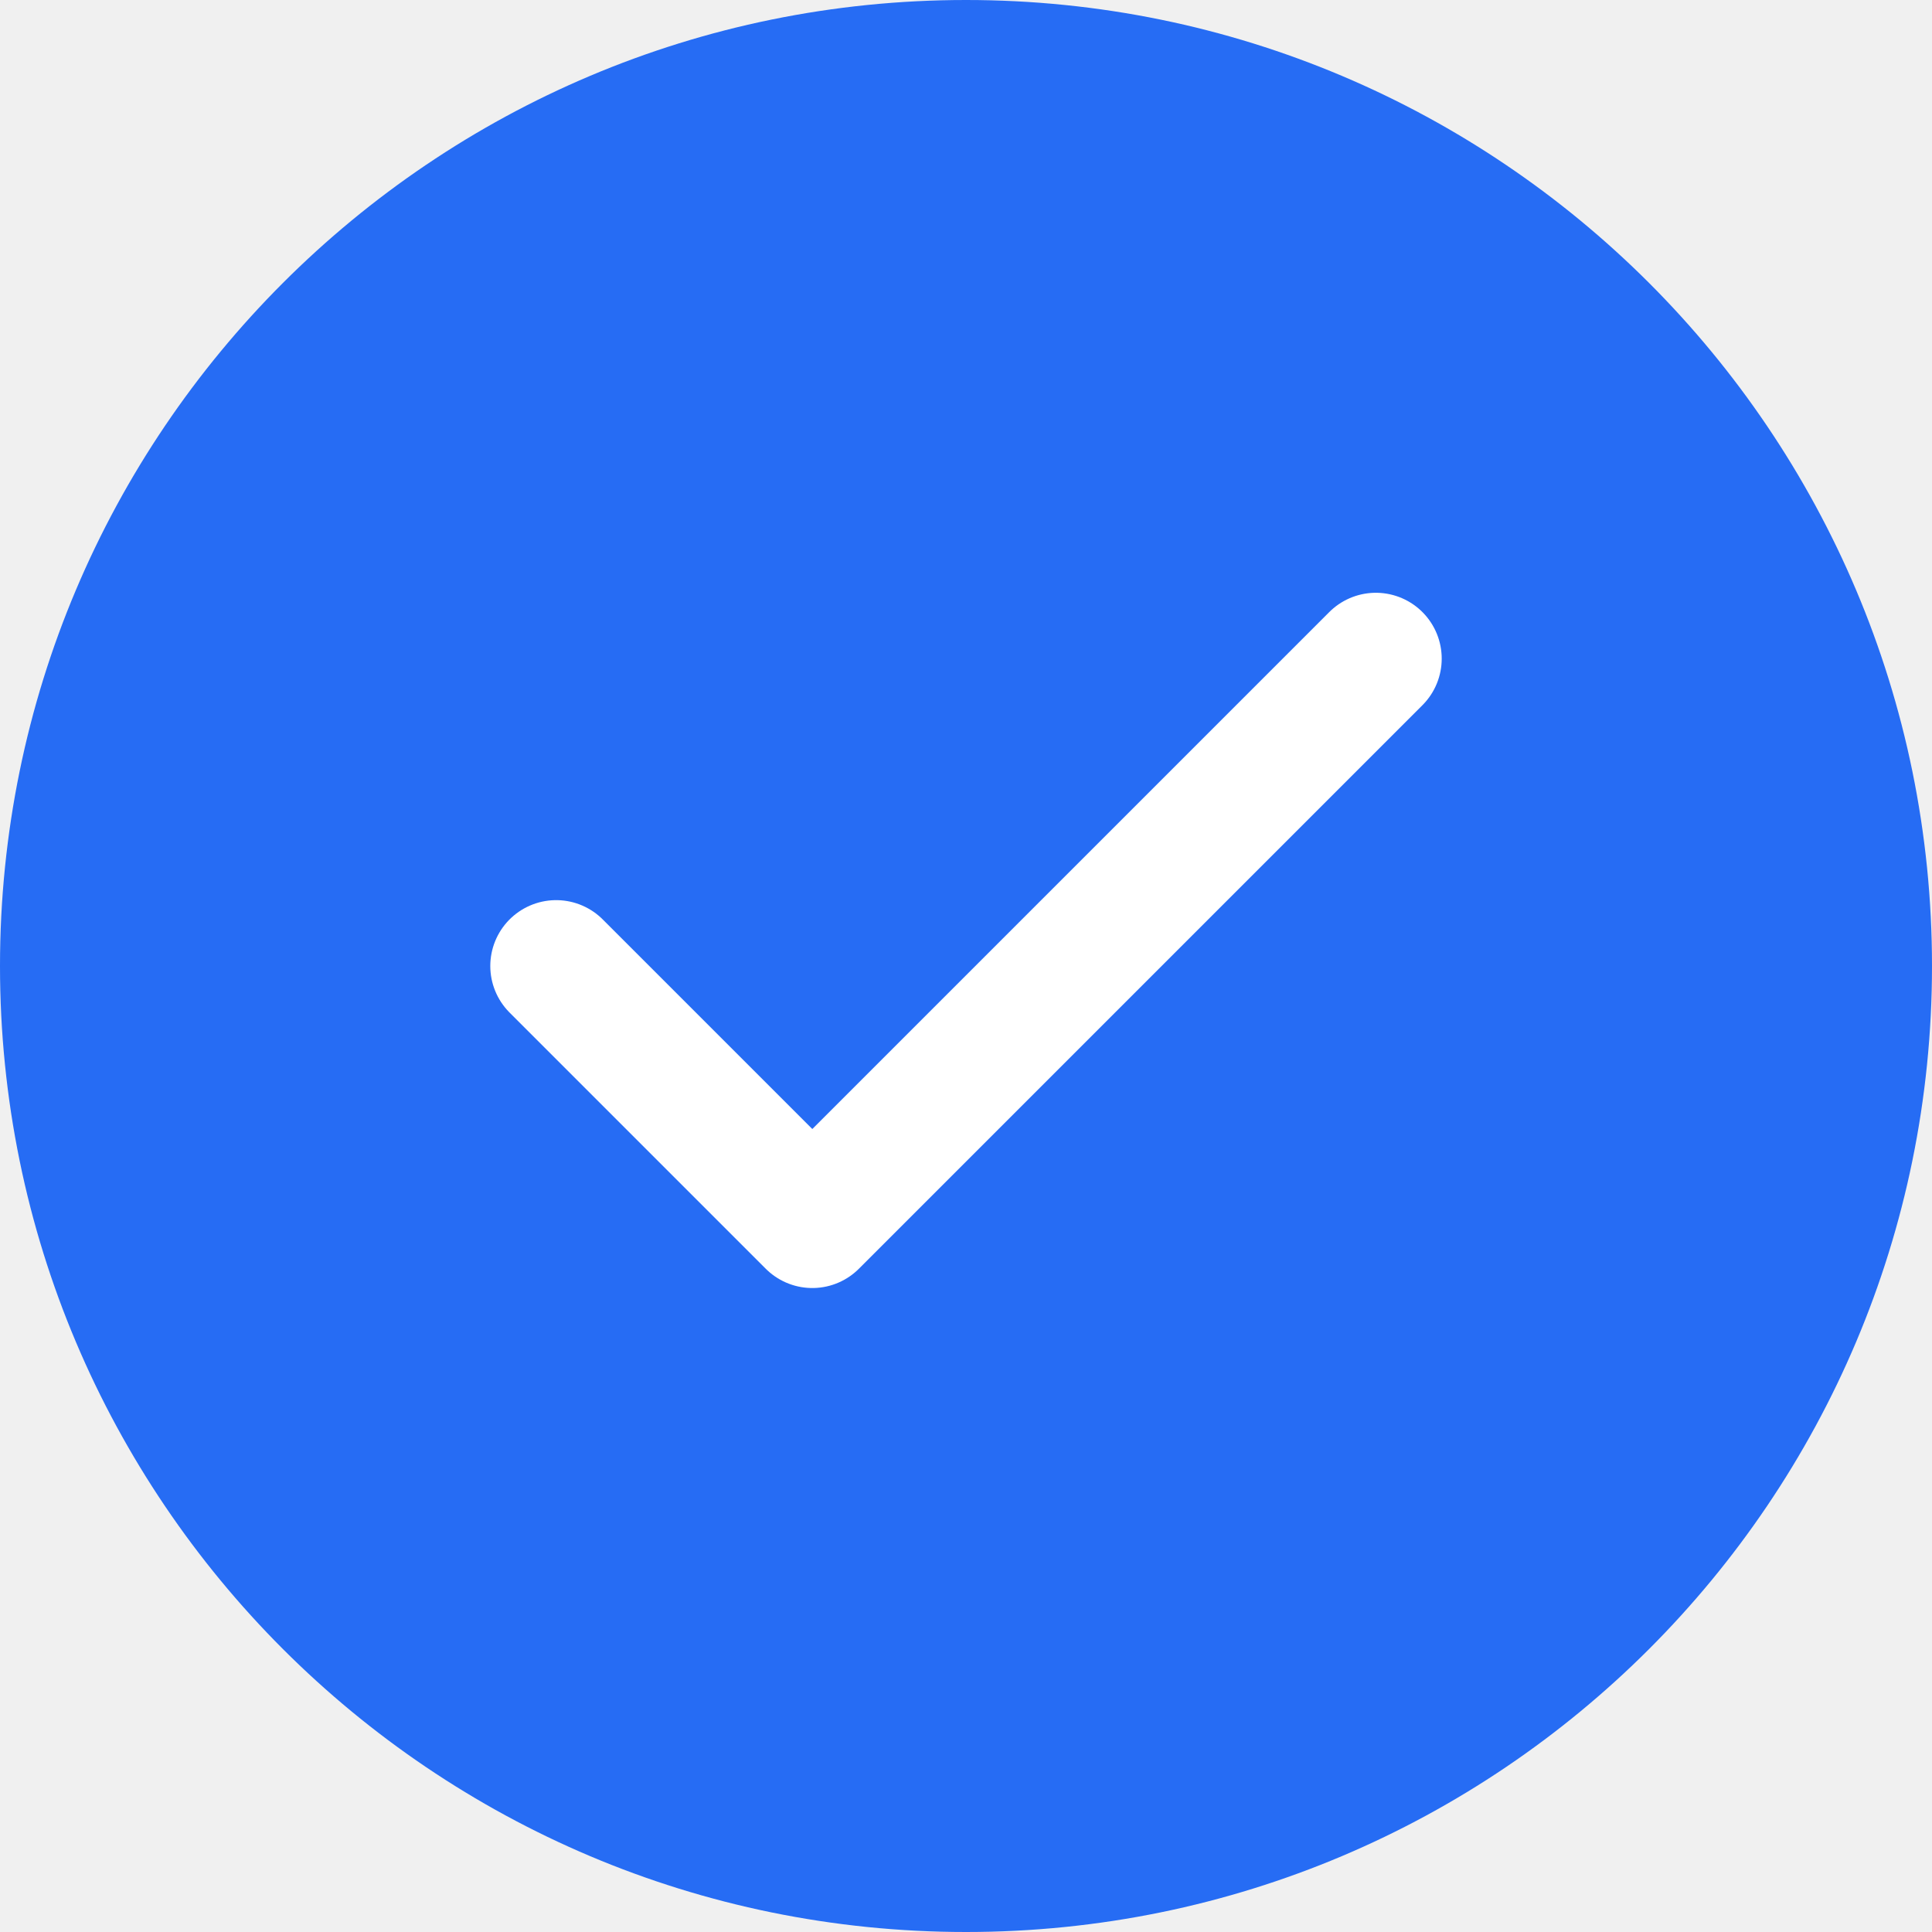
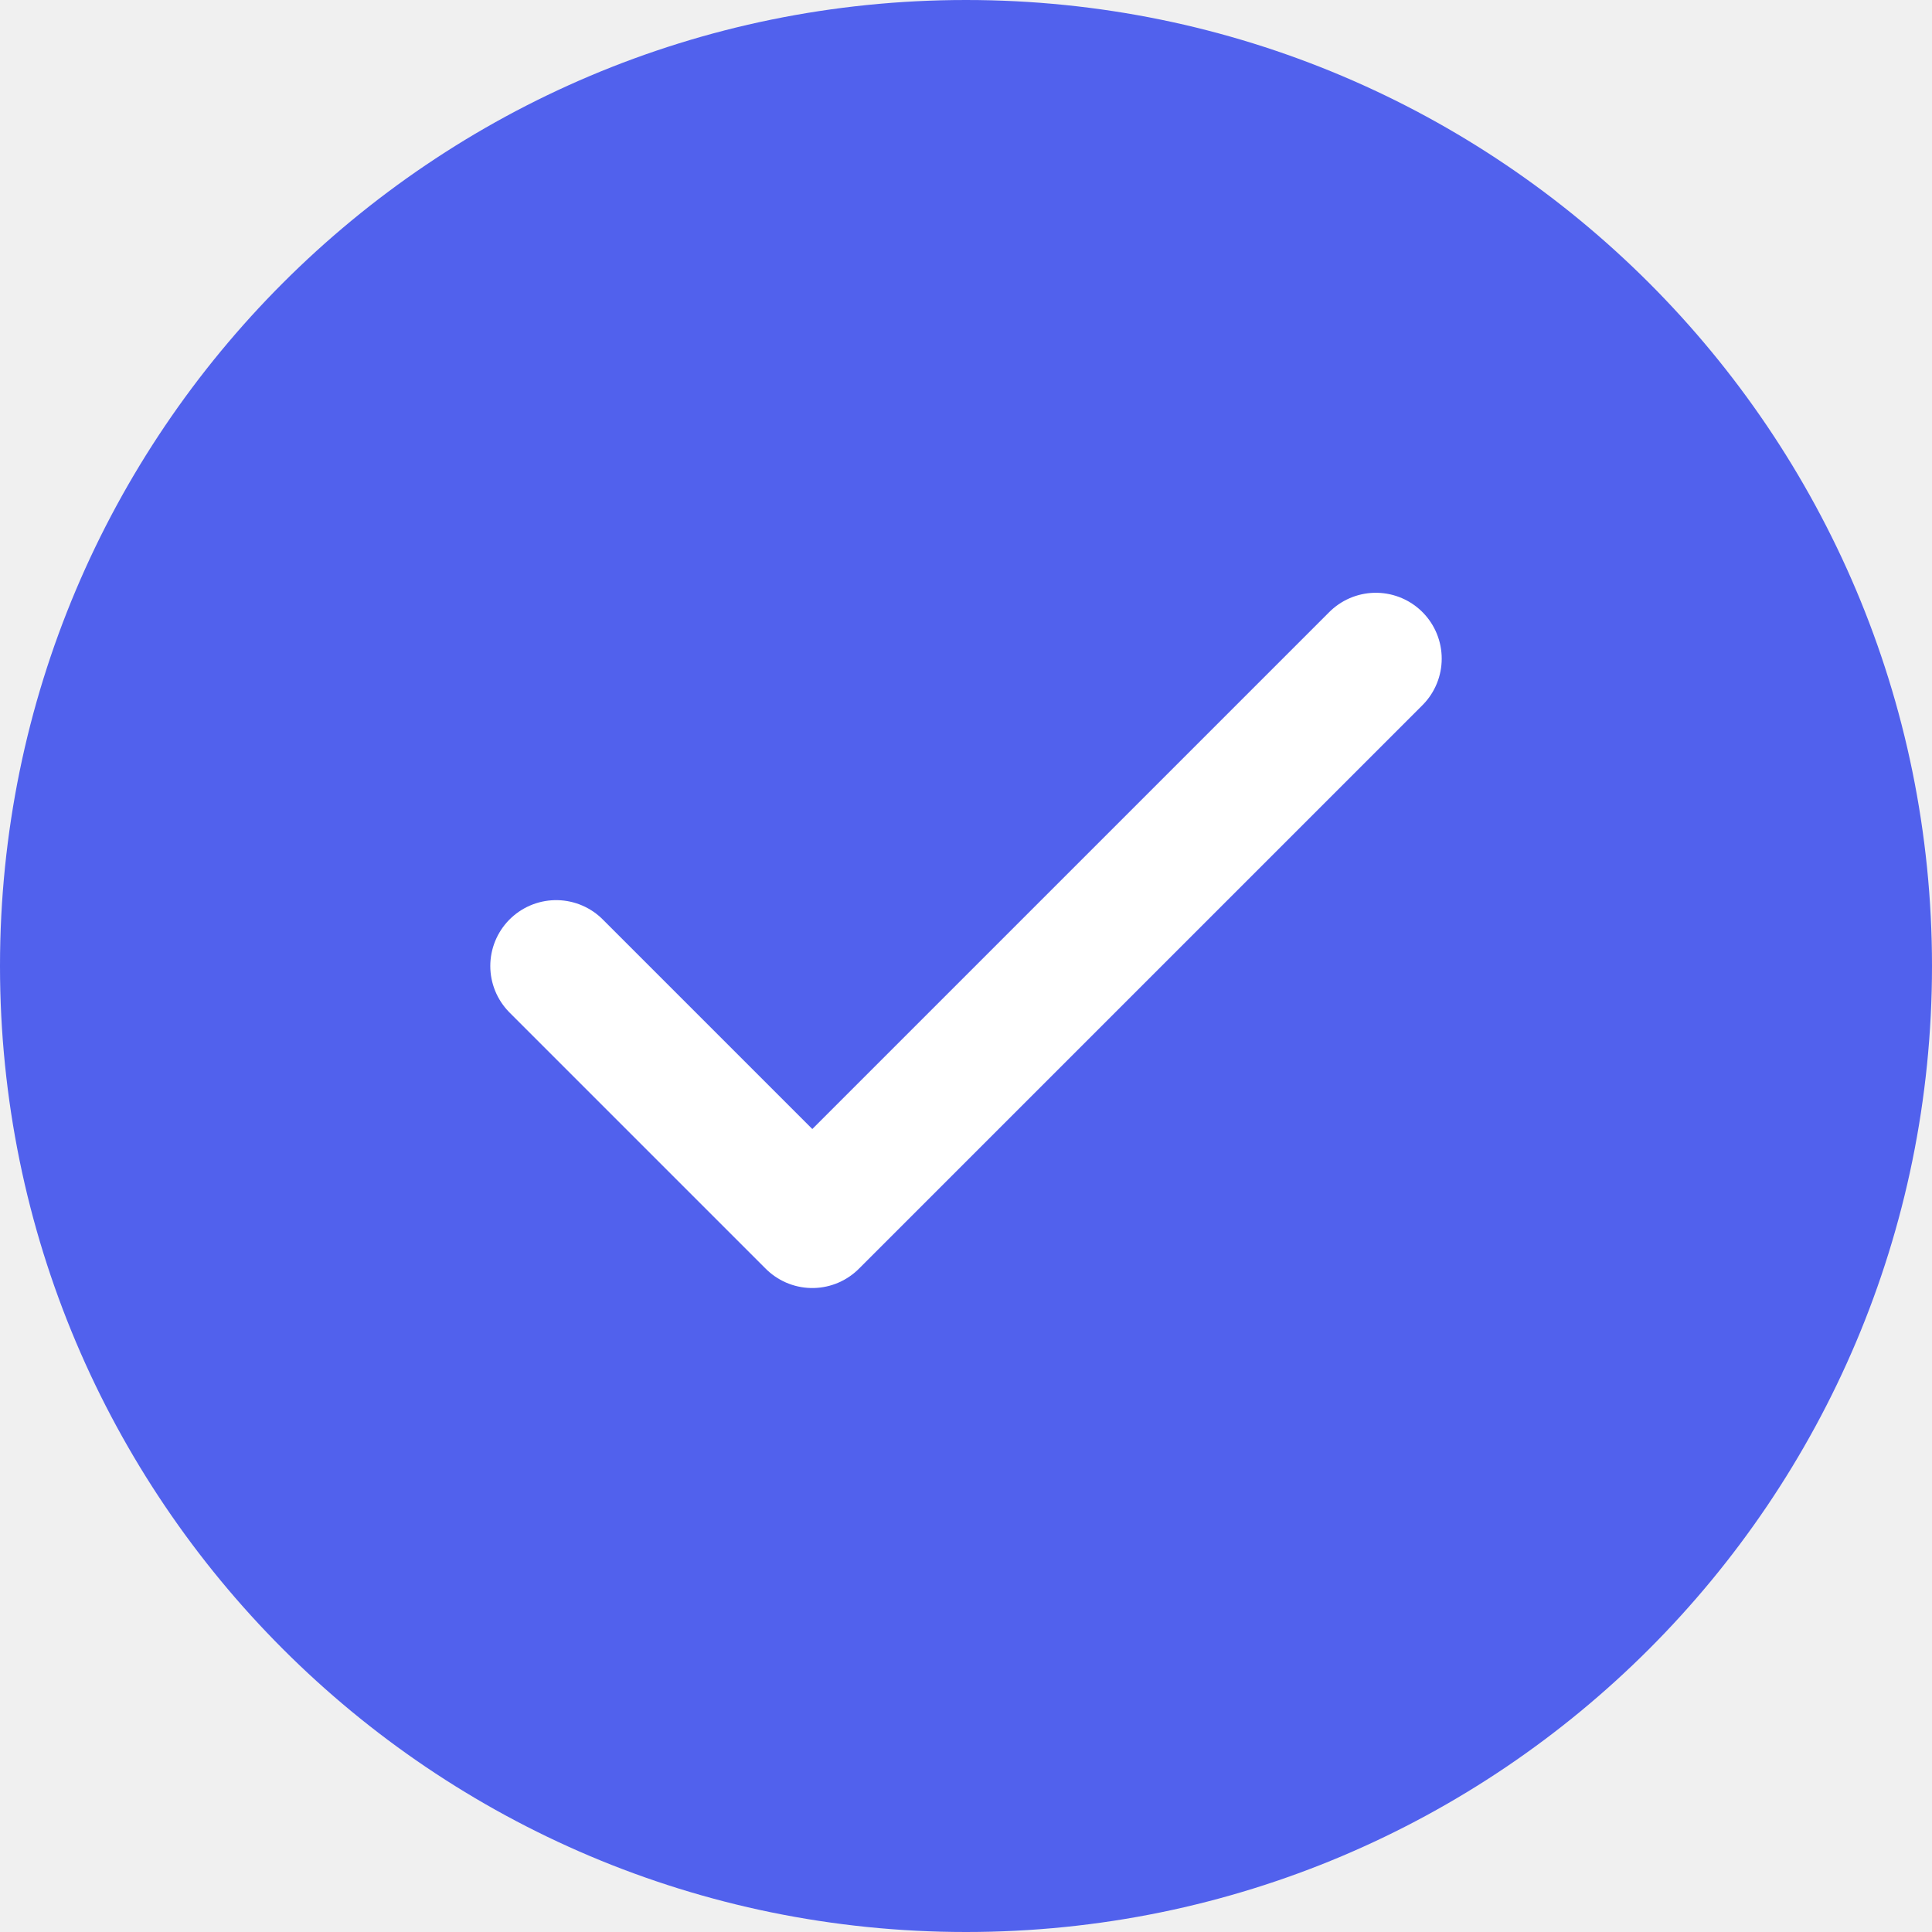
<svg xmlns="http://www.w3.org/2000/svg" width="22" height="22" viewBox="0 0 22 22" fill="none">
-   <circle cx="11" cy="11" r="11" fill="#266CF4" />
+   <circle cx="11" cy="11" r="11" fill="#5161ed" />
  <path d="M15.667 7.5L9.25 13.917L6.333 11" stroke="white" stroke-width="1.5" stroke-linecap="round" stroke-linejoin="round" />
</svg>
